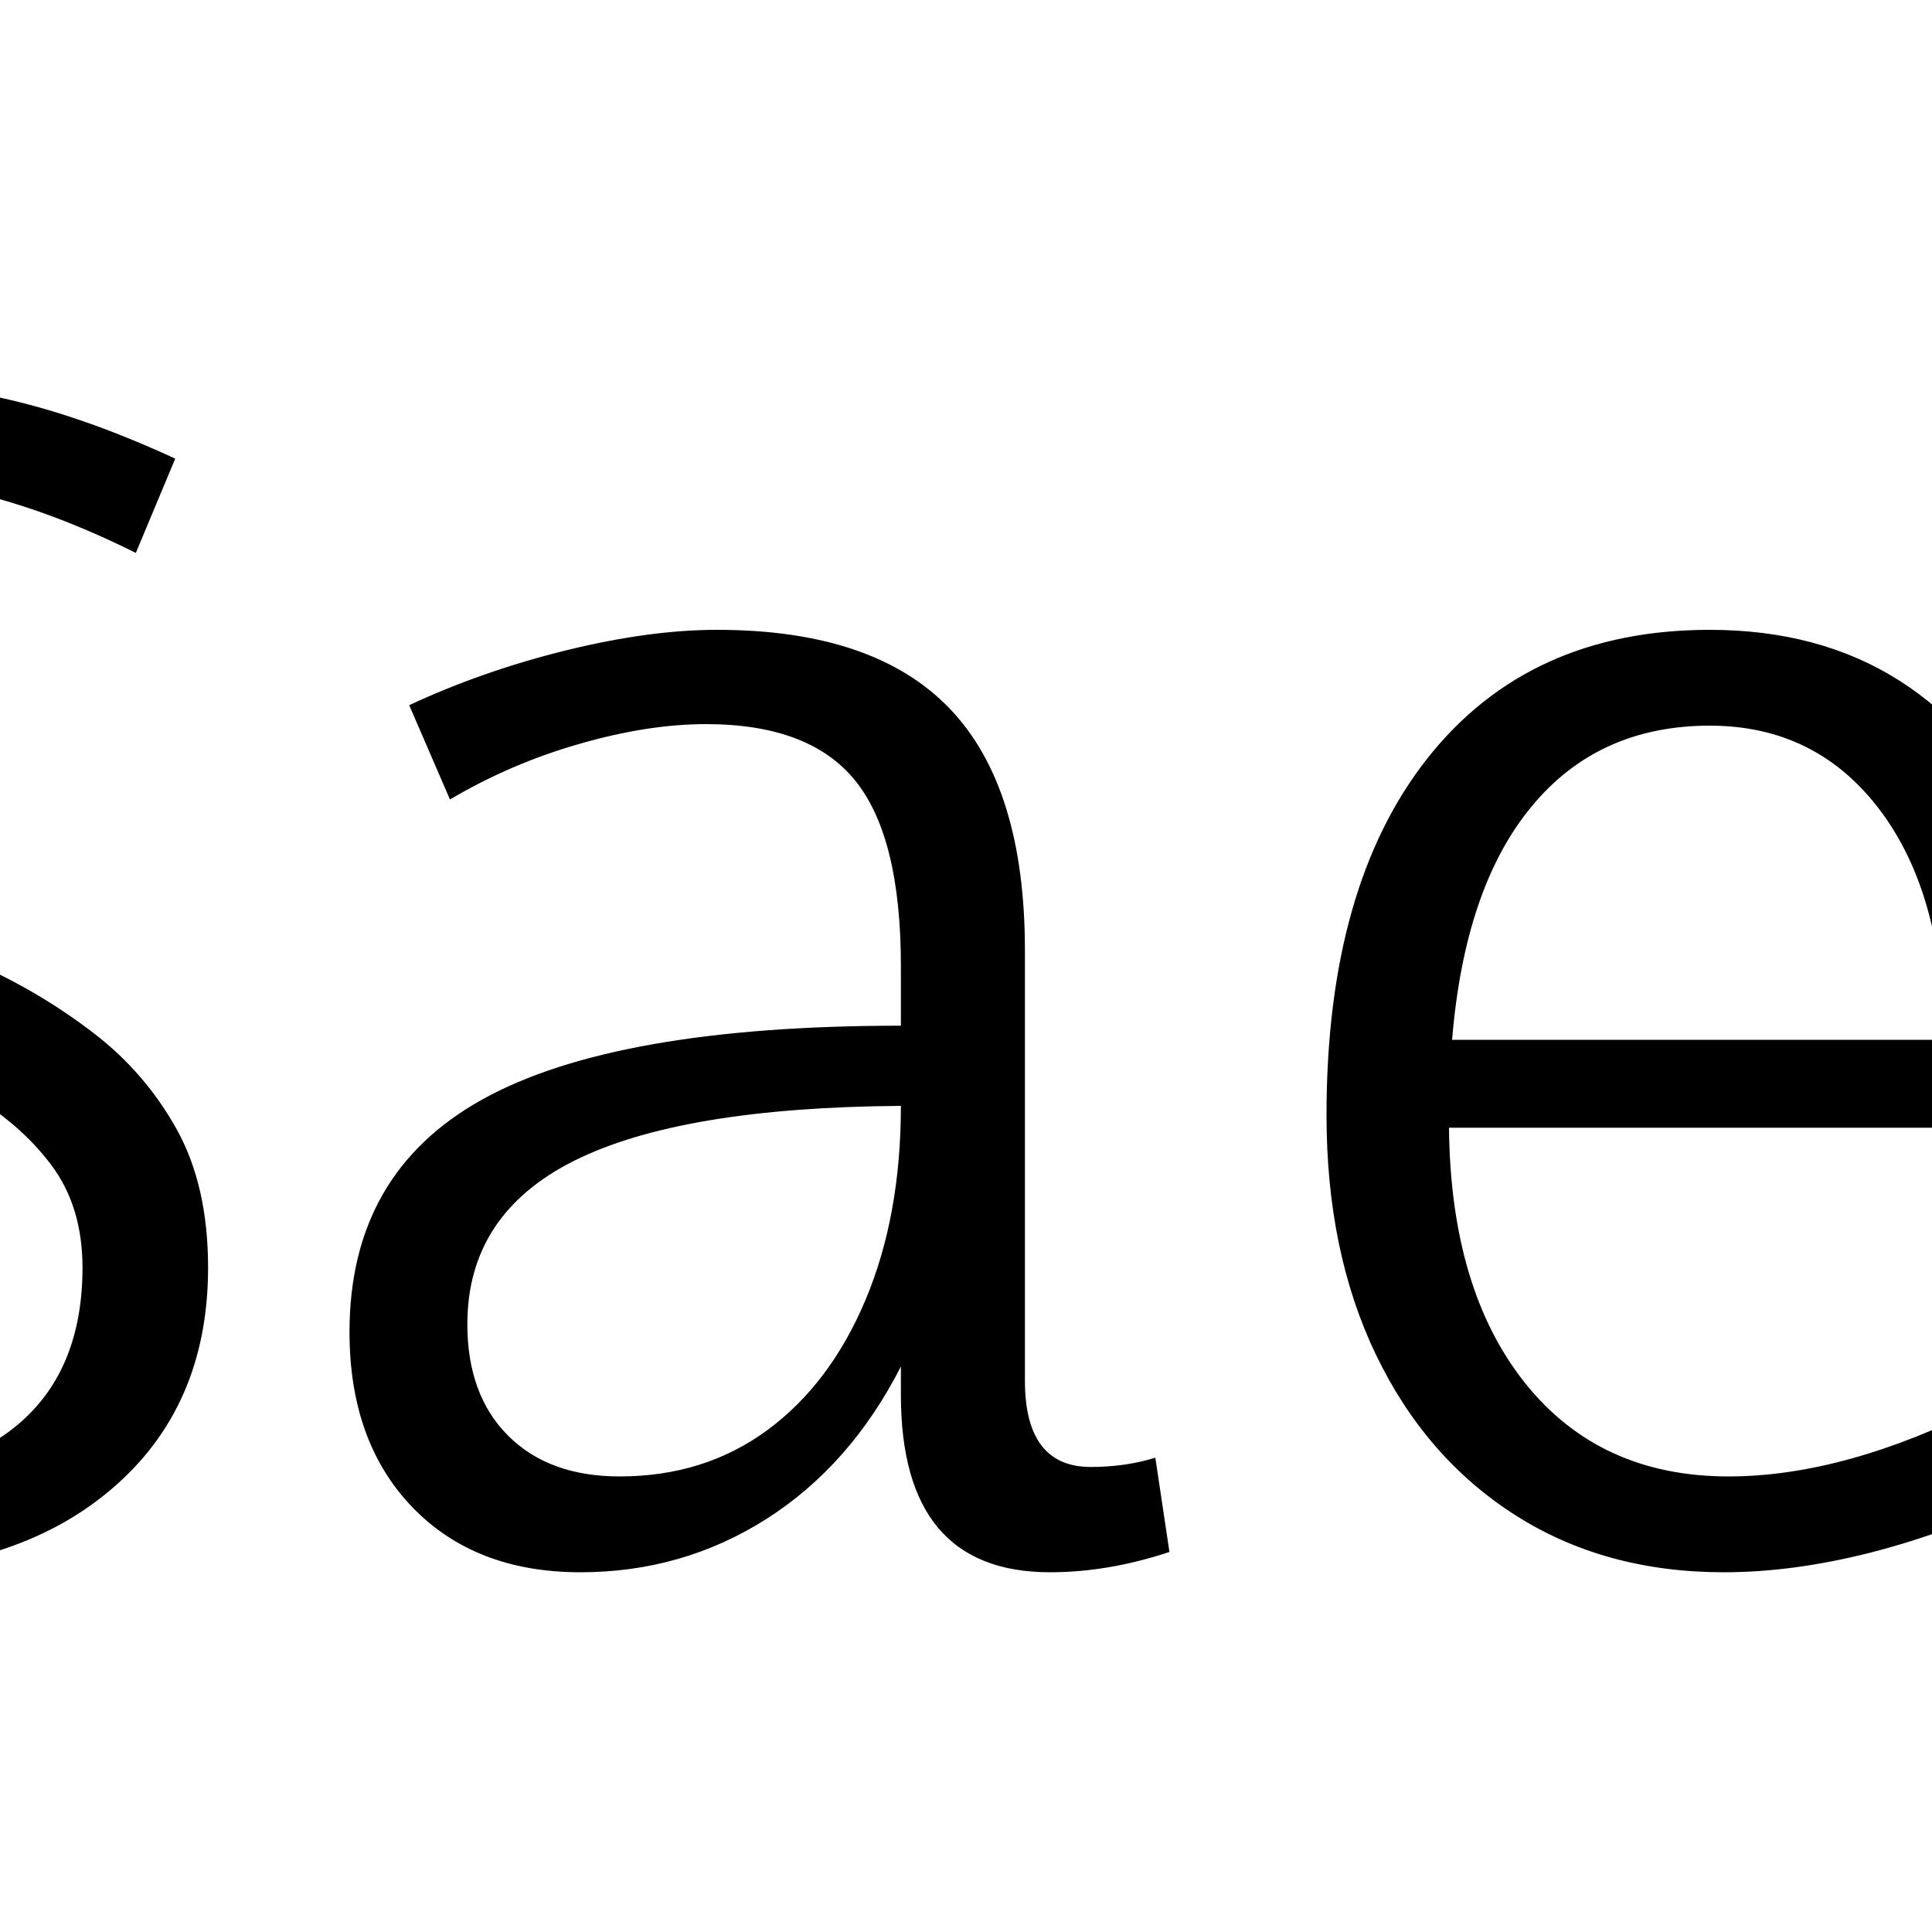
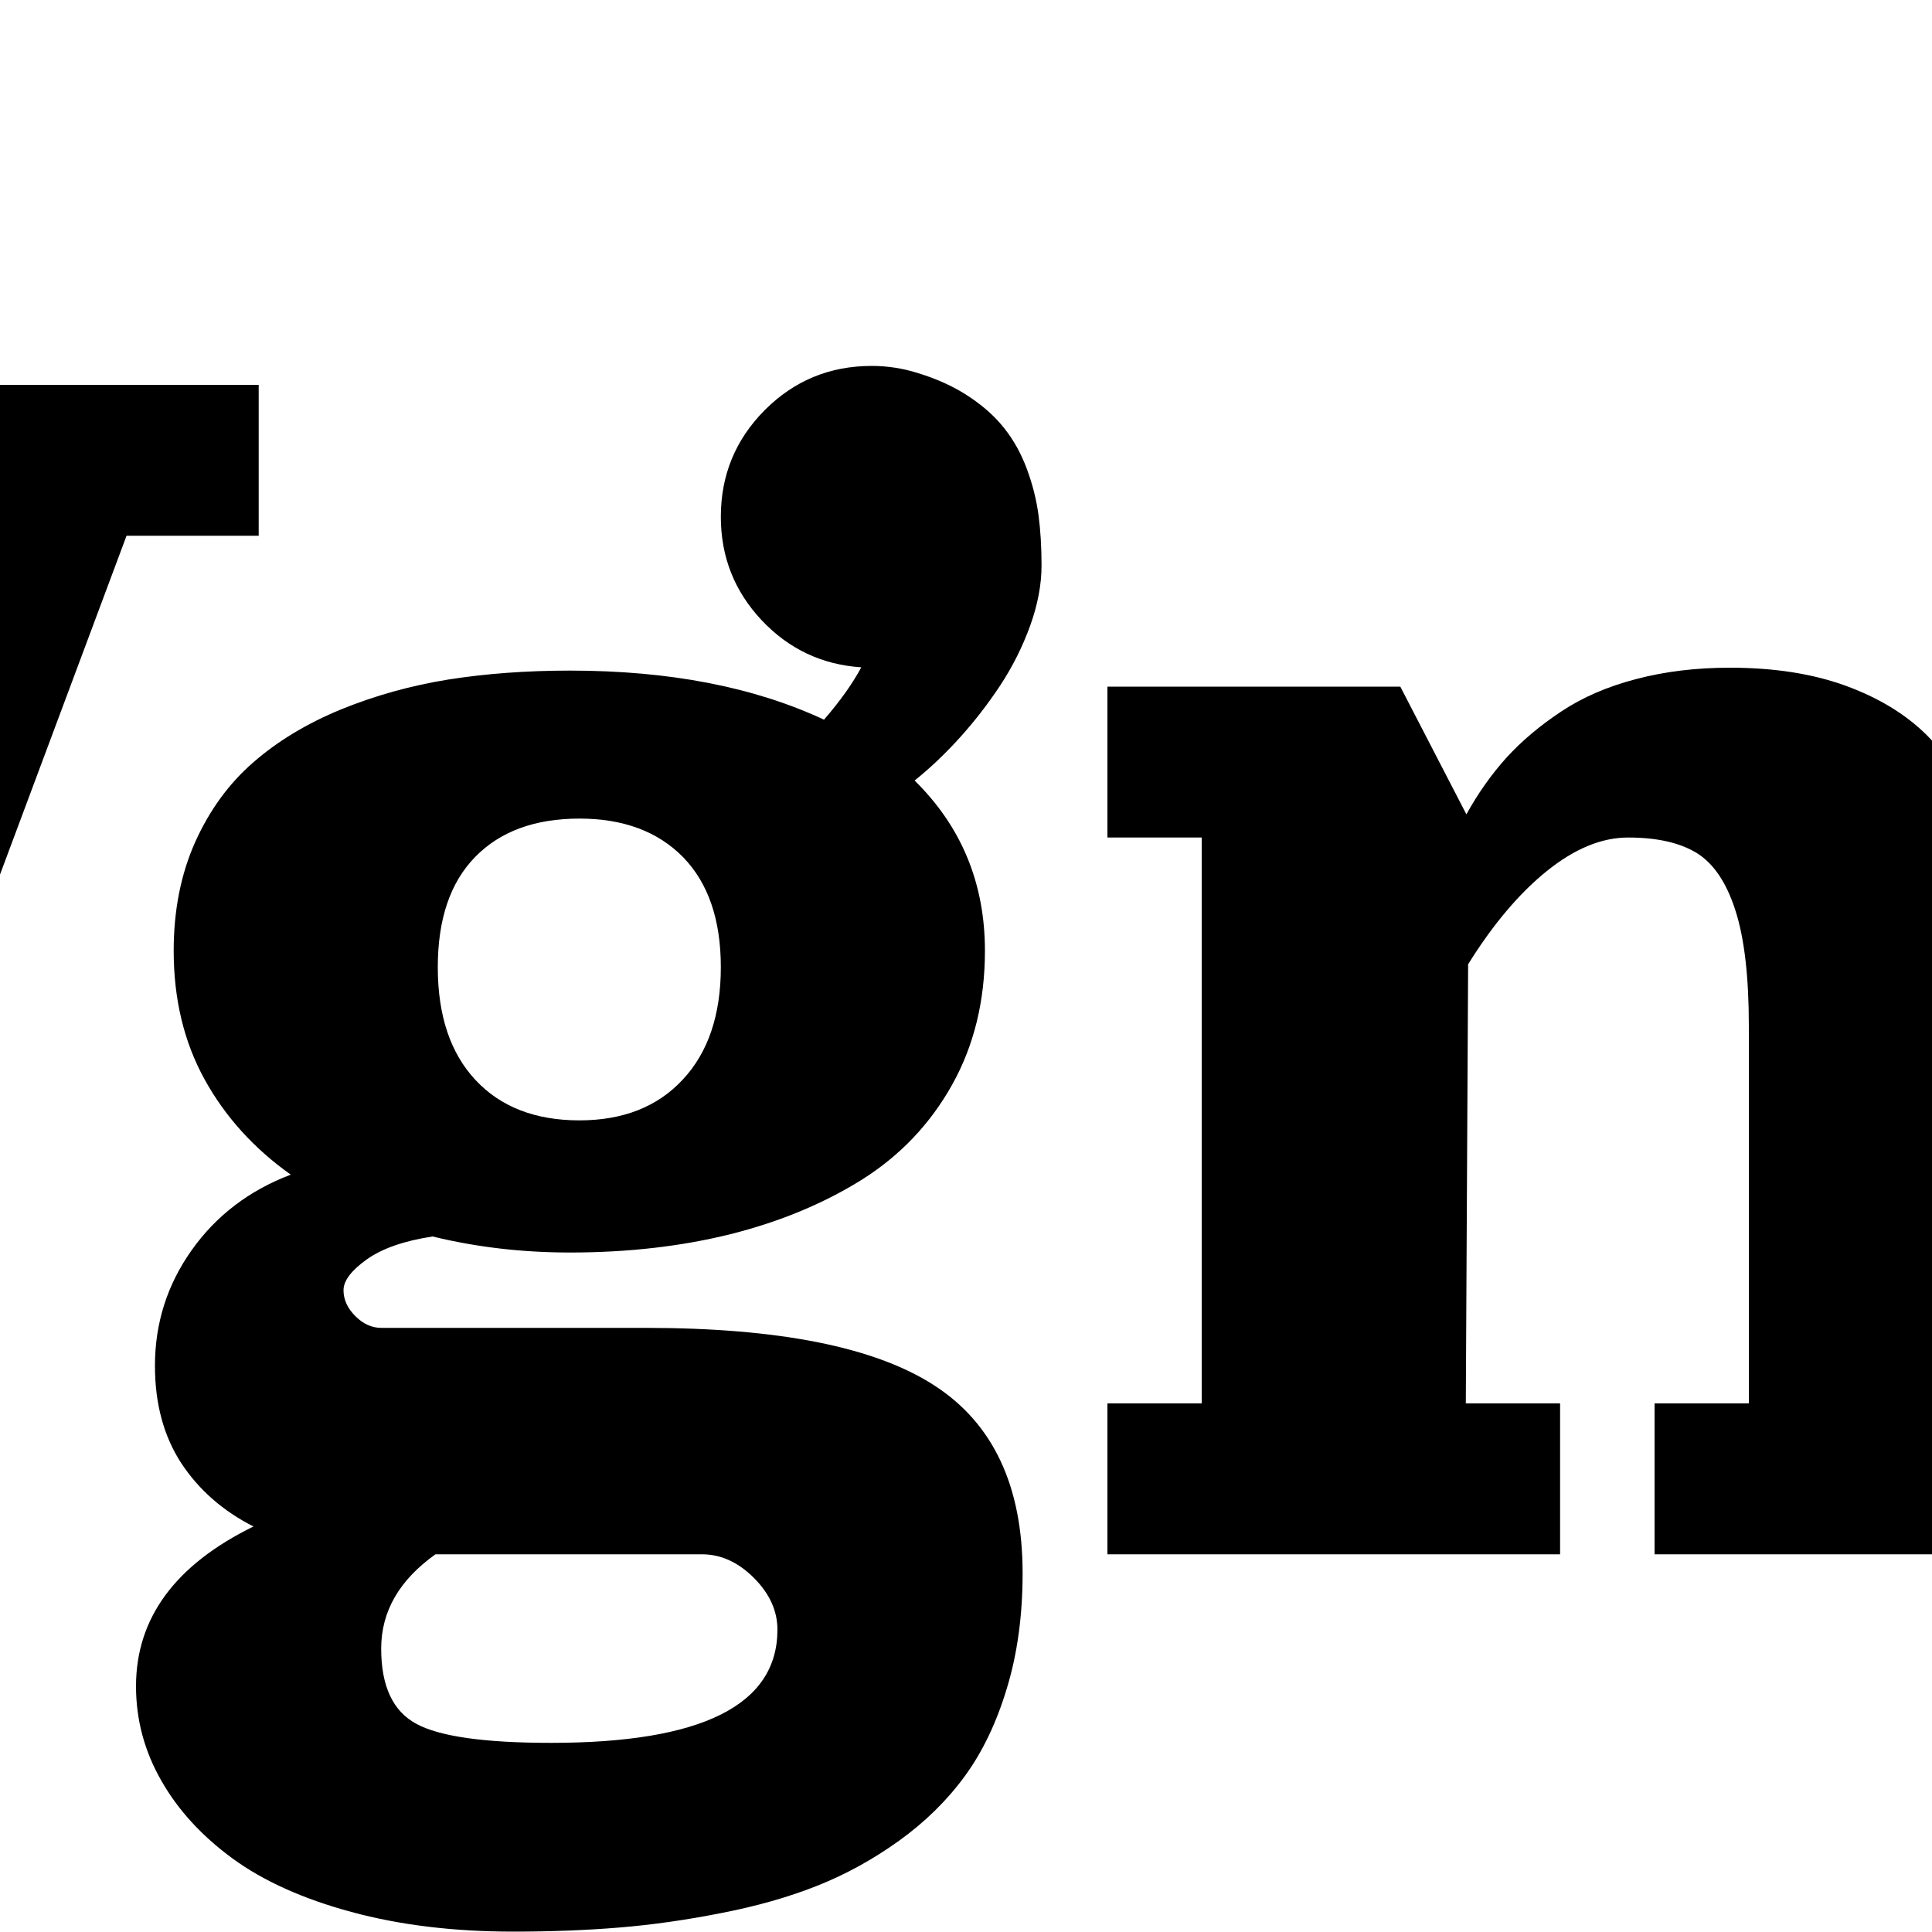
<svg xmlns="http://www.w3.org/2000/svg" width="100" height="100" version="1.1" id="svg1" viewBox="0 0 100 100">
-   <path fill="black" d="M-38.90 80.24L-75.49 80.24L-75.49 76.02L-70.45 75.45L-70.45 25.77L-75.49 25.12L-75.49 20.89L-39.63 20.89Q-37.20 20.89-37.20 23.41L-37.20 23.41L-37.20 34.23L-41.42 34.23L-41.99 25.37L-63.94 25.37L-63.94 47.89L-40.85 47.89L-40.85 52.36L-63.94 52.36L-63.94 75.85L-41.26 75.85L-40.61 67.24L-36.38 67.24L-36.38 77.72Q-36.38 80.24-38.90 80.24L-38.90 80.24ZM-8.01 81.38L-8.01 81.38Q-15.49 81.38-20.57 77.07Q-25.65 72.76-27.36 64.88L-27.36 64.88L-21.67 63.50Q-18.50 76.42-8.01 76.42L-8.01 76.42Q-2.15 76.42 1.06 73.62Q4.27 70.81 4.27 65.61L4.27 65.61Q4.27 62.44 2.64 60.28Q1.02 58.13-1.63 56.59Q-4.27 55.04-7.44 53.70Q-10.61 52.36-13.82 50.81Q-17.03 49.27-19.67 47.20Q-22.32 45.12-23.94 42.15Q-25.57 39.19-25.57 34.80L-25.57 34.80Q-25.57 27.89-20.69 23.82Q-15.81 19.76-7.60 19.76L-7.60 19.76Q-3.54 19.76 0.49 20.69Q4.51 21.63 9.07 23.74L9.07 23.74L7.03 28.62Q-0.77 24.72-7.60 24.72L-7.60 24.72Q-12.89 24.72-15.98 27.44Q-19.07 30.16-19.07 34.80L-19.07 34.80Q-19.07 38.13-17.44 40.37Q-15.81 42.60-13.17 44.23Q-10.53 45.85-7.32 47.20Q-4.11 48.54-0.93 50.00Q2.24 51.46 4.88 53.50Q7.52 55.53 9.15 58.46Q10.77 61.38 10.77 65.61L10.77 65.61Q10.77 72.85 5.73 77.11Q0.69 81.38-8.01 81.38ZM30.04 81.38L30.04 81.38Q24.59 81.38 21.34 78.01Q18.09 74.63 18.09 68.94L18.09 68.94Q18.09 60.73 24.96 56.91Q31.83 53.09 46.63 53.09L46.63 53.09L46.63 50.00Q46.63 43.33 44.27 40.41Q41.91 37.48 36.54 37.48L36.54 37.48Q33.54 37.48 30.00 38.50Q26.46 39.51 23.29 41.38L23.29 41.38L21.18 36.50Q25.00 34.72 29.31 33.66Q33.62 32.60 37.11 32.60L37.11 32.60Q45.24 32.60 49.15 36.67Q53.05 40.73 53.05 49.19L53.05 49.19L53.05 71.46Q53.05 75.93 56.46 75.93L56.46 75.93Q58.25 75.93 59.80 75.45L59.80 75.45L60.53 80.33Q57.36 81.38 54.35 81.38L54.35 81.38Q46.63 81.38 46.63 72.20L46.63 72.20L46.63 70.73Q44.02 75.85 39.67 78.62Q35.33 81.38 30.04 81.38ZM32.07 76.42L32.07 76.42Q36.46 76.42 39.72 74.02Q42.97 71.63 44.80 67.28Q46.63 62.93 46.63 57.24L46.63 57.24Q35.24 57.32 29.72 60.08Q24.19 62.85 24.19 68.54L24.19 68.54Q24.19 72.20 26.30 74.31Q28.41 76.42 32.07 76.42ZM89.23 81.38L89.23 81.38Q83.05 81.38 78.41 78.41Q73.78 75.45 71.22 70.12Q68.66 64.80 68.66 57.72L68.66 57.72Q68.66 45.85 73.90 39.23Q79.15 32.60 88.50 32.60L88.50 32.60Q94.19 32.60 98.33 35.24Q102.48 37.89 104.76 42.76Q107.03 47.64 107.03 54.39L107.03 54.39L107.03 58.37L75.00 58.37Q75.08 66.75 78.94 71.59Q82.80 76.42 89.47 76.42L89.47 76.42Q95.49 76.42 102.72 72.76L102.72 72.76L104.76 77.48Q100.77 79.35 96.79 80.37Q92.80 81.38 89.23 81.38ZM75.16 53.82L75.16 53.82L100.61 53.82Q100.61 46.34 97.32 41.95Q94.02 37.56 88.50 37.56L88.50 37.56Q82.72 37.56 79.27 41.75Q75.81 45.93 75.16 53.82ZM132.40 81.38L132.40 81.38Q125.73 81.38 121.34 77.93Q116.95 74.47 115.49 68.13L115.49 68.13L121.10 66.83Q123.94 76.59 132.48 76.59L132.48 76.59Q137.28 76.59 139.88 74.55Q142.48 72.52 142.48 68.78L142.48 68.78Q142.48 66.02 140.65 64.23Q138.82 62.44 135.93 61.18Q133.05 59.92 129.80 58.62Q126.54 57.32 123.66 55.65Q120.77 53.98 118.94 51.38Q117.11 48.78 117.11 44.80L117.11 44.80Q117.11 39.19 121.38 35.89Q125.65 32.60 133.05 32.60L133.05 32.60Q136.71 32.60 140.24 33.41Q143.78 34.23 147.60 35.85L147.60 35.85L145.57 40.57Q139.15 37.56 132.97 37.56L132.97 37.56Q128.50 37.56 126.02 39.47Q123.54 41.38 123.54 44.72L123.54 44.72Q123.54 47.56 125.37 49.39Q127.20 51.22 130.08 52.56Q132.97 53.90 136.18 55.16Q139.39 56.42 142.28 58.09Q145.16 59.76 146.99 62.28Q148.82 64.80 148.82 68.78L148.82 68.78Q148.82 74.72 144.47 78.05Q140.12 81.38 132.40 81.38ZM170.77 81.38L170.77 81.38Q166.79 81.38 164.88 79.15Q162.97 76.91 162.97 72.03L162.97 72.03L162.97 38.21L155.89 38.21L155.89 33.74L162.97 33.74L162.97 23.17L169.39 21.71L169.39 33.74L178.25 33.74L178.25 38.21L169.39 38.21L169.39 71.46Q169.39 75.85 172.97 75.85L172.97 75.85Q175.24 75.85 177.52 74.96L177.52 74.96L178.25 79.92Q174.27 81.38 170.77 81.38Z" />
+   <path fill="black" d="M-85.22 27.73L-85.22 19.92L-53.98 19.92L-53.98 27.73L-59.84 27.73L-51.78 52.94Q-50.56 56.72-49.59 61.90L-49.59 61.90Q-48.61 56.75-47.39 52.94L-47.39 52.94L-39.33 27.73L-48.12 27.73L-48.12 19.92L-16.88 19.92L-16.88 27.73L-23.71 27.73L-15.66 52.94Q-14.44 56.72-13.46 61.90L-13.46 61.90Q-12.48 56.75-11.26 52.94L-11.26 52.94L-3.21 27.73L-11.02 27.73L-11.02 19.92L13.39 19.92L13.39 27.73L6.55 27.73L-13.14 80.45L-22.57 80.45L-34.23 49.21Q-35.55 45.67-35.92 43.35L-35.92 43.35Q-36.28 45.67-37.60 49.21L-37.60 49.21L-49.27 80.45L-58.69 80.45L-78.39 27.73L-85.22 27.73ZM37.31 26.75L37.31 26.75Q37.31 23.51 39.59 21.22Q41.87 18.94 45.12 18.94L45.12 18.94Q46.34 18.94 47.51 19.31L47.51 19.31Q49.02 19.77 50.16 20.53Q51.29 21.28 52.00 22.19Q52.71 23.09 53.15 24.27Q53.59 25.46 53.75 26.64Q53.91 27.83 53.91 29.27L53.91 29.27Q53.91 30.75 53.32 32.39Q52.73 34.02 51.77 35.48Q50.81 36.93 49.67 38.19Q48.54 39.44 47.34 40.40L47.34 40.40Q50.98 43.98 50.98 49.21L50.98 49.21Q50.98 53.11 49.28 56.15Q47.58 59.19 44.61 61.06Q41.63 62.92 37.81 63.88Q33.99 64.83 29.50 64.83L29.50 64.83Q25.79 64.83 22.39 64.00L22.39 64.00Q20.17 64.34 18.98 65.19Q17.78 66.05 17.78 66.78L17.78 66.78Q17.78 67.51 18.39 68.12Q19.00 68.73 19.73 68.73L19.73 68.73L33.40 68.73Q43.73 68.73 48.33 71.69Q52.93 74.64 52.93 81.43L52.93 81.43Q52.93 84.70 52.12 87.37Q51.32 90.04 49.94 91.93Q48.56 93.82 46.53 95.28Q44.51 96.73 42.29 97.61Q40.07 98.49 37.33 99.02Q34.60 99.56 32.04 99.77Q29.47 99.98 26.57 99.98L26.57 99.98Q21.93 99.98 18.18 98.96Q14.44 97.95 12.03 96.19Q9.63 94.43 8.34 92.15Q7.04 89.87 7.04 87.28L7.04 87.28Q7.04 81.99 13.12 79.01L13.12 79.01Q10.75 77.81 9.38 75.73Q8.02 73.64 8.02 70.69L8.02 70.69Q8.02 67.39 9.92 64.71Q11.83 62.02 15.05 60.80L15.05 60.80Q12.19 58.77 10.59 55.87Q8.99 52.97 8.99 49.21L8.99 49.21Q8.99 46.08 10.10 43.59Q11.22 41.10 13.11 39.46Q15.00 37.81 17.65 36.72Q20.30 35.64 23.22 35.17Q26.15 34.71 29.50 34.71L29.50 34.71Q37.21 34.71 42.65 37.25L42.65 37.25Q43.90 35.81 44.58 34.54L44.58 34.54Q41.53 34.34 39.42 32.10Q37.31 29.85 37.31 26.75ZM29.99 42.37L29.99 42.37Q26.54 42.37 24.60 44.35Q22.66 46.33 22.66 50.06L22.66 50.06Q22.66 53.82 24.62 55.91Q26.57 57.99 29.99 57.99L29.99 57.99Q33.38 57.99 35.34 55.88Q37.31 53.77 37.31 50.06L37.31 50.06Q37.31 46.38 35.36 44.37Q33.40 42.37 29.99 42.37ZM36.33 80.45L22.54 80.45Q19.73 82.45 19.73 85.33L19.73 85.33Q19.73 88.24 21.54 89.22Q23.35 90.21 28.52 90.21L28.52 90.21Q40.24 90.21 40.24 84.35L40.24 84.35Q40.24 82.89 39.02 81.67Q37.80 80.45 36.33 80.45L36.33 80.45ZM89.54 34.56L89.54 34.56Q92.96 34.56 95.52 35.49Q98.08 36.42 99.72 38.04Q101.35 39.66 102.37 42.16Q103.38 44.67 103.78 47.53Q104.19 50.40 104.19 54.09L104.19 54.09L104.19 72.64L109.07 72.64L109.07 80.45L85.64 80.45L85.64 72.64L90.52 72.64L90.52 53.11Q90.52 49.26 89.82 47.11Q89.13 44.96 87.82 44.15Q86.51 43.35 84.27 43.35L84.27 43.35Q82.22 43.35 80.07 45.08Q77.92 46.81 75.99 49.91L75.99 49.91L75.87 72.64L80.75 72.64L80.75 80.45L57.32 80.45L57.32 72.64L62.20 72.64L62.20 43.35L57.32 43.35L57.32 35.54L72.48 35.54L75.90 42.15Q76.80 40.52 77.98 39.21Q79.17 37.91 80.82 36.82Q82.46 35.73 84.68 35.15Q86.91 34.56 89.54 34.56ZM109.38 95.51L109.38 95.51Q108.09 93.56 108.09 91.19L108.09 91.19Q108.09 87.94 110.37 85.66Q112.66 83.38 115.90 83.38Q119.15 83.38 121.43 85.66Q123.71 87.94 123.71 91.19L123.71 91.19Q123.71 91.87 123.59 92.51L123.59 92.51Q123.69 92.53 123.76 92.53L123.76 92.53Q125.52 92.53 128.06 86.72L128.06 86.72L129.89 82.52L112.68 43.35L108.09 43.35L108.09 35.54L135.43 35.54L135.43 43.35L127.40 43.35L135.14 60.92Q136.62 64.39 137.28 66.78L137.28 66.78Q137.94 64.39 139.43 60.92L139.43 60.92L147.14 43.35L140.31 43.35L140.31 35.54L160.81 35.54L160.81 43.35L155.64 43.35L139.33 80.45Q138.06 83.33 137.05 85.42Q136.04 87.50 134.78 89.66Q133.52 91.82 132.35 93.31Q131.18 94.80 129.70 96.14Q128.23 97.49 126.64 98.28Q125.05 99.07 123.13 99.52Q121.20 99.98 118.98 99.98L118.98 99.98Q116.90 99.98 115.32 99.65Q113.73 99.32 112.62 98.67Q111.51 98.02 110.78 97.28Q110.04 96.53 109.38 95.51ZM167.98 30.33Q165.69 28.04 165.69 24.80Q165.69 21.55 167.98 19.27Q170.26 16.99 173.51 16.99Q176.75 16.99 179.03 19.27Q181.32 21.55 181.32 24.80Q181.32 28.04 179.03 30.33Q176.75 32.61 173.51 32.61Q170.26 32.61 167.98 30.33ZM161.79 43.35L161.79 35.54L180.34 35.54L180.34 72.64L185.22 72.64L185.22 80.45L161.79 80.45L161.79 72.64L166.67 72.64L166.67 43.35L161.79 43.35Z" />
</svg>
